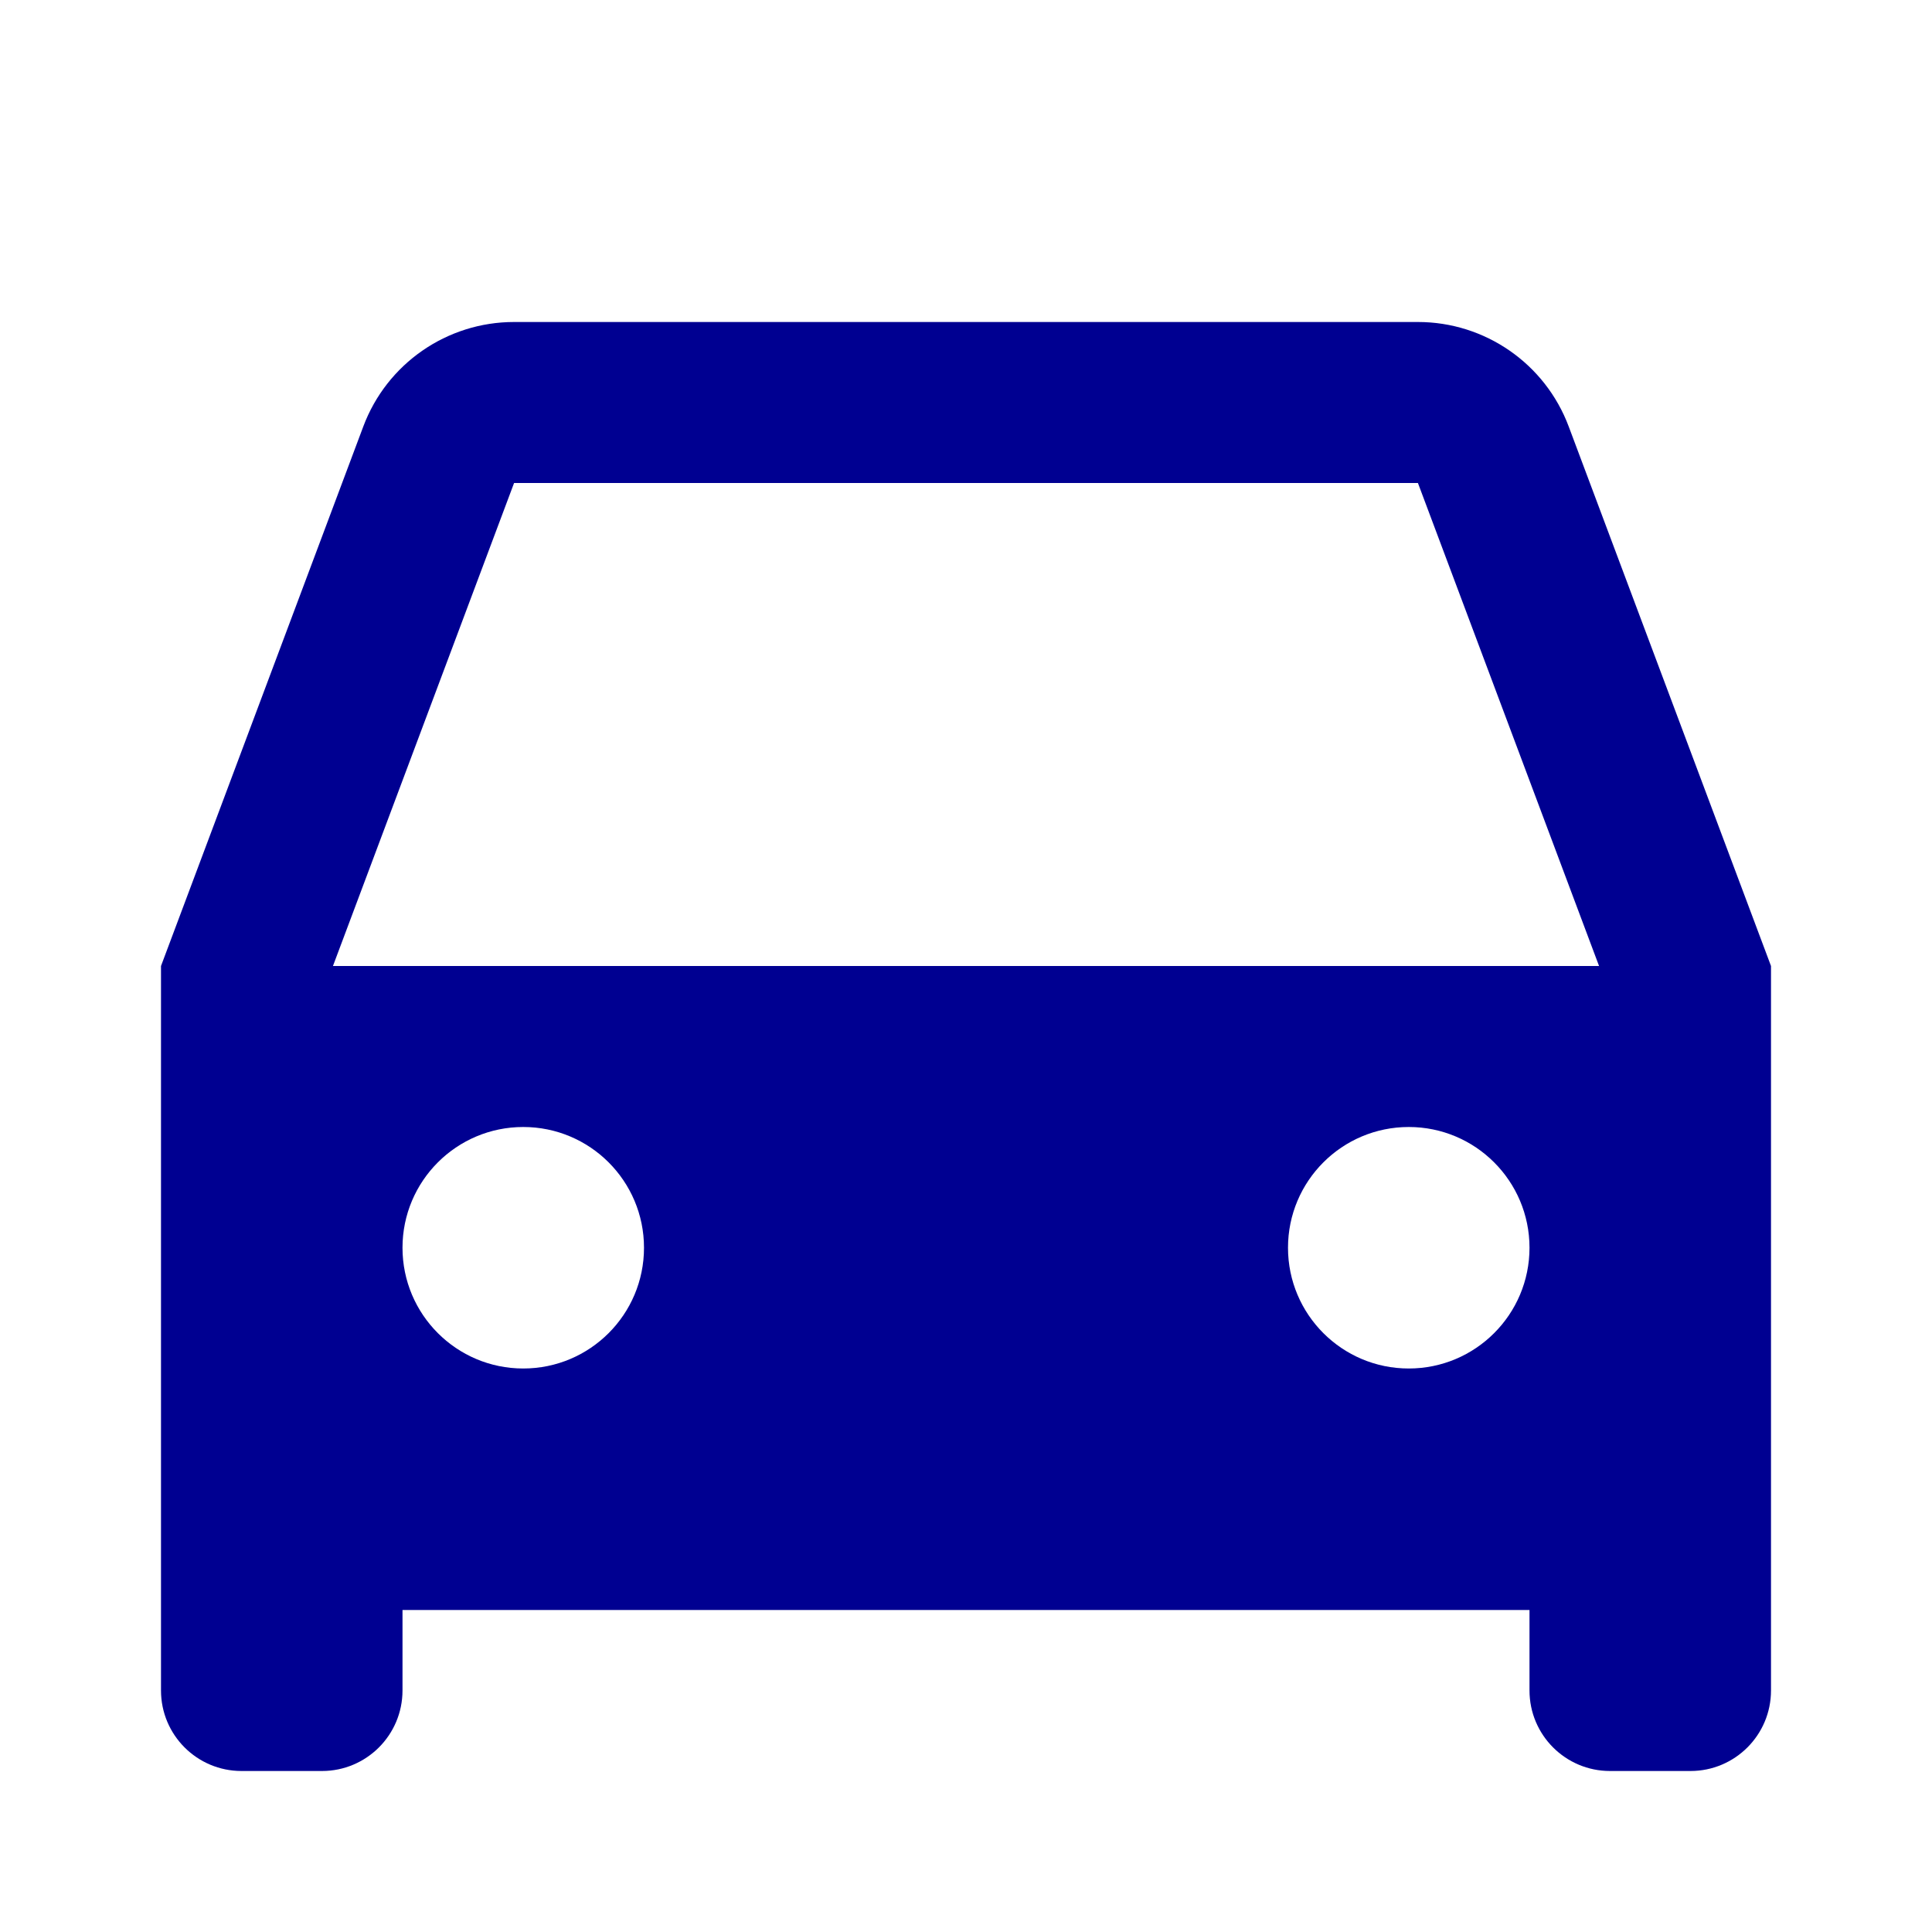
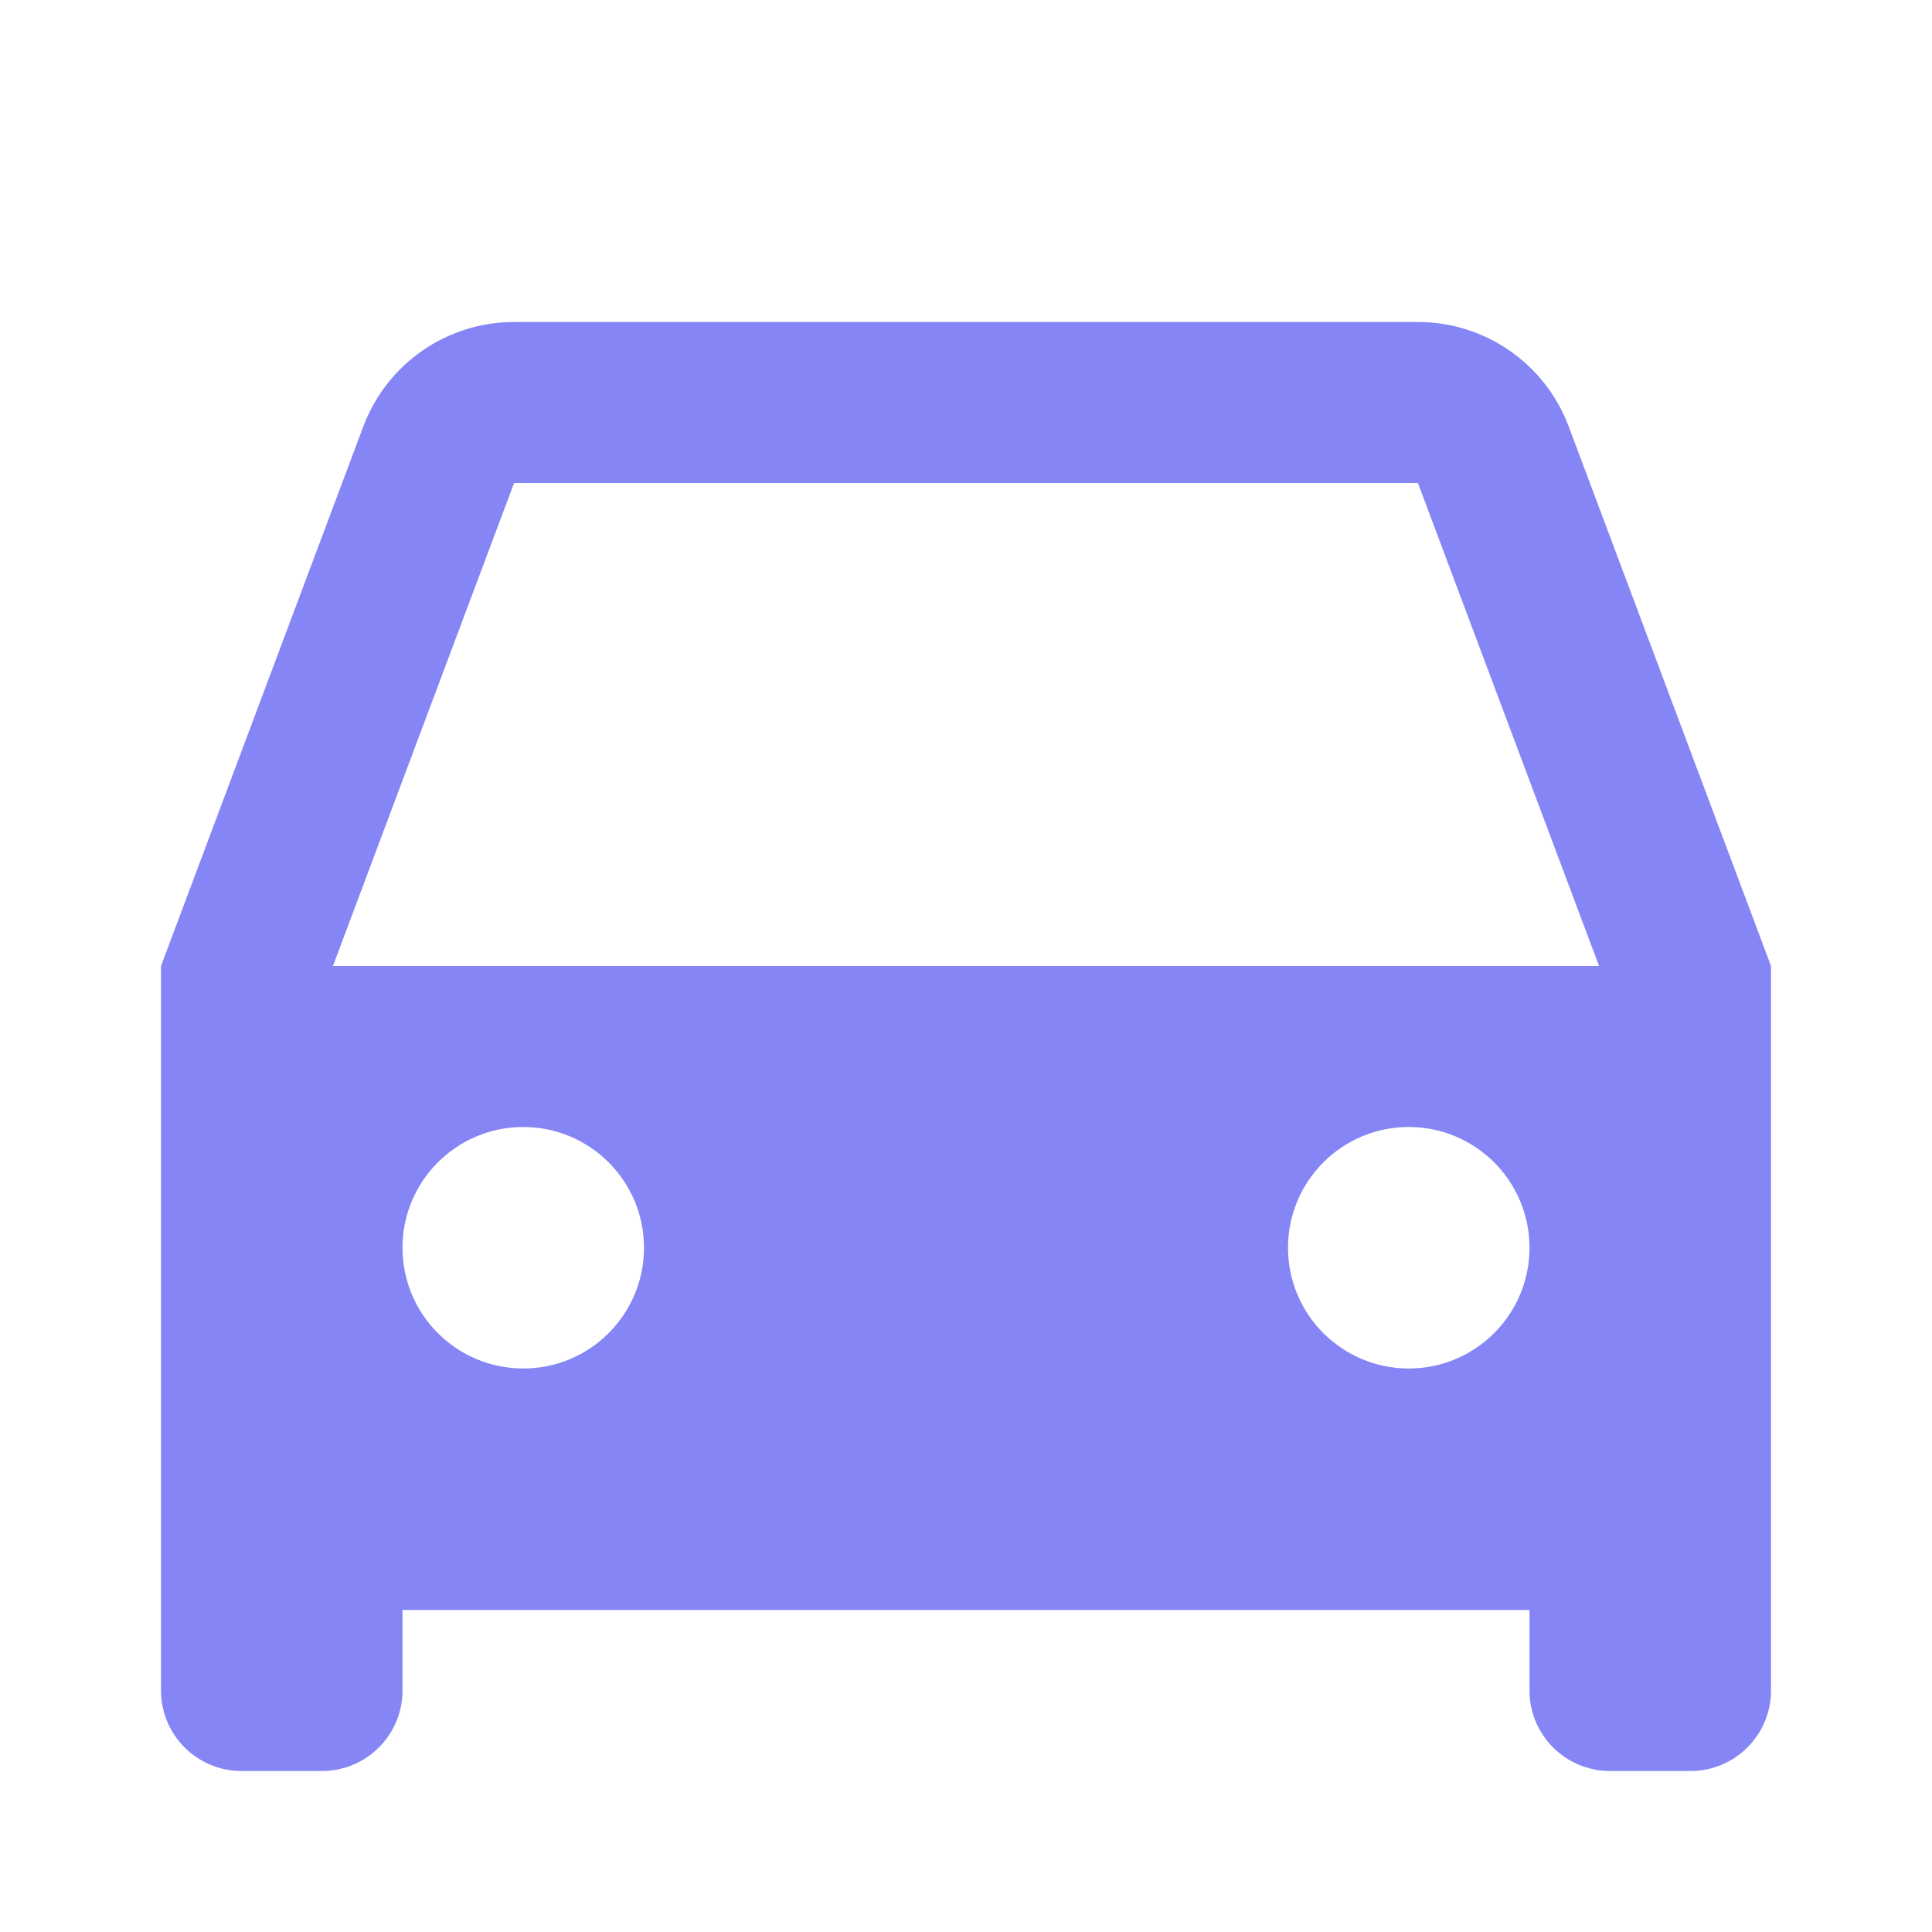
- <svg xmlns="http://www.w3.org/2000/svg" viewBox="0 0 24 24" width="24" height="24" fill="#000091">
+ <svg xmlns="http://www.w3.org/2000/svg" viewBox="0 0 24 24" width="24" height="24" fill="#8585F6">
  <path d="M17.614 4a2 2 0 0 1 1.873 1.298L22 12v9a1 1 0 0 1-1 1h-1a1 1 0 0 1-1-1v-1H5v1a1 1 0 0 1-1 1H3a1 1 0 0 1-1-1v-9l2.513-6.702A2 2 0 0 1 6.386 4h11.228ZM6.5 14a1.5 1.5 0 1 0 0 3 1.5 1.5 0 0 0 0-3Zm11 0a1.5 1.5 0 1 0 0 3 1.5 1.5 0 0 0 0-3Zm.114-8H6.386l-2.25 6h15.728l-2.25-6Z" />
</svg>
